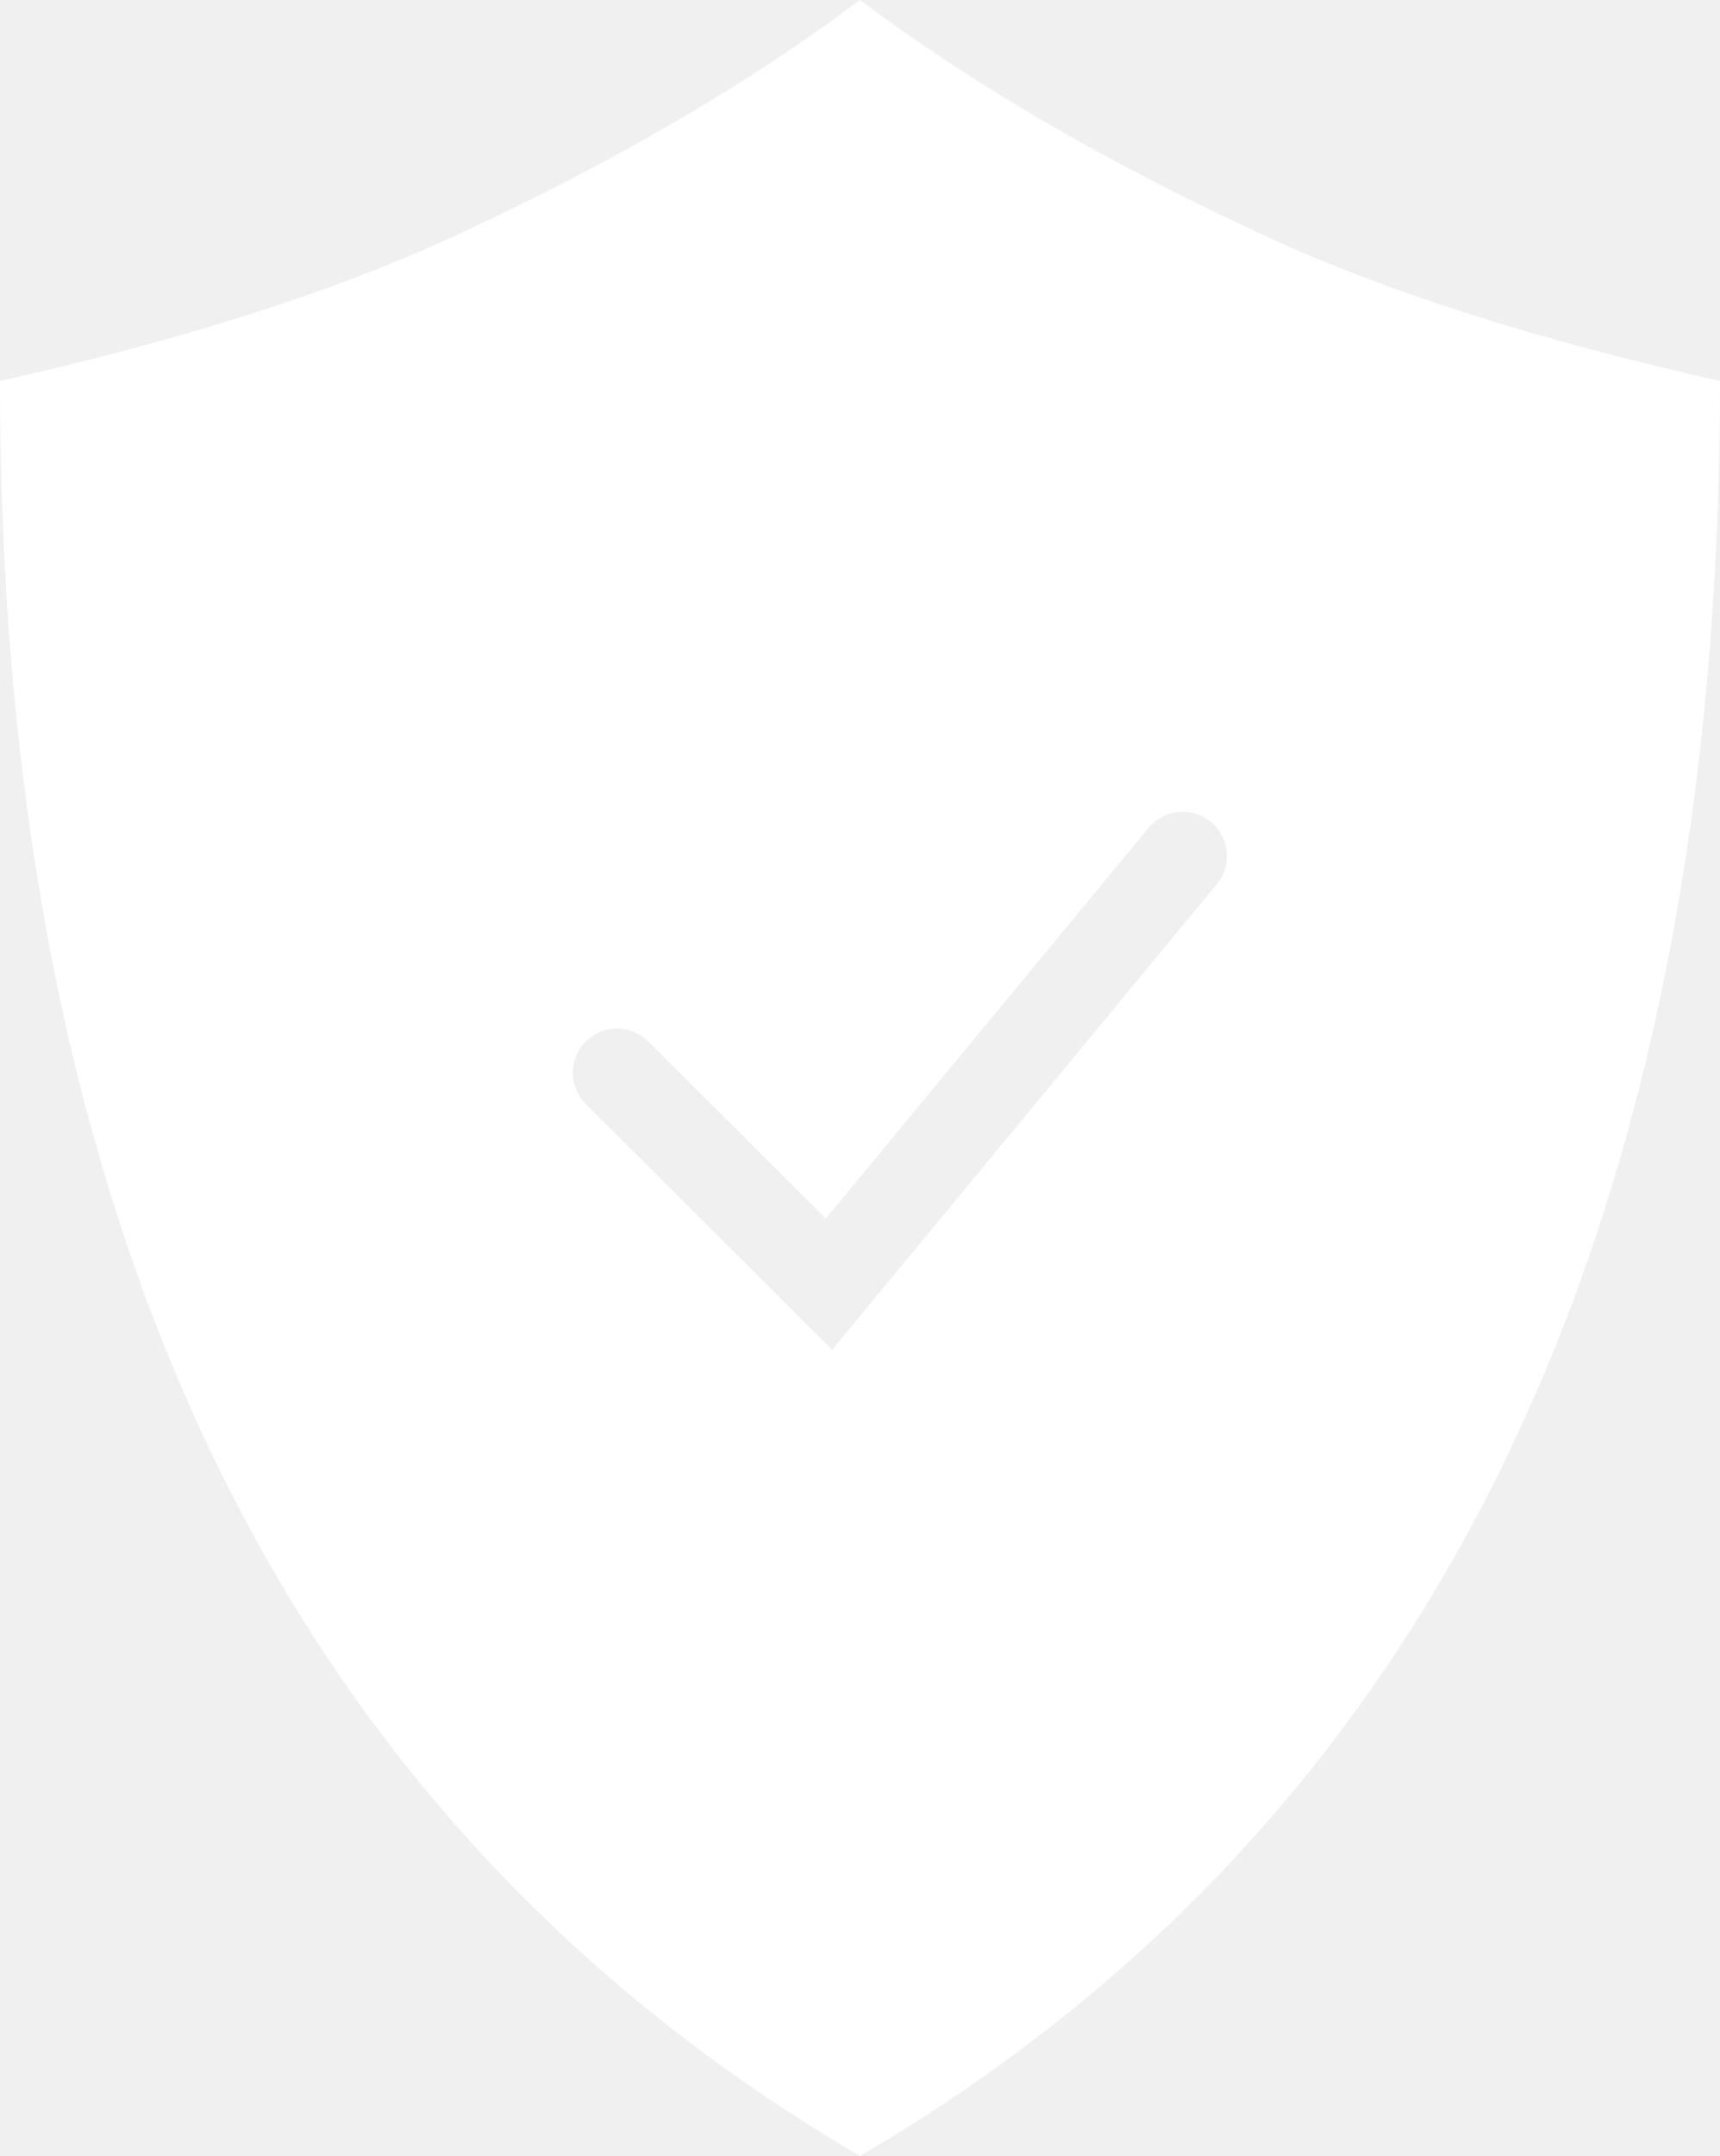
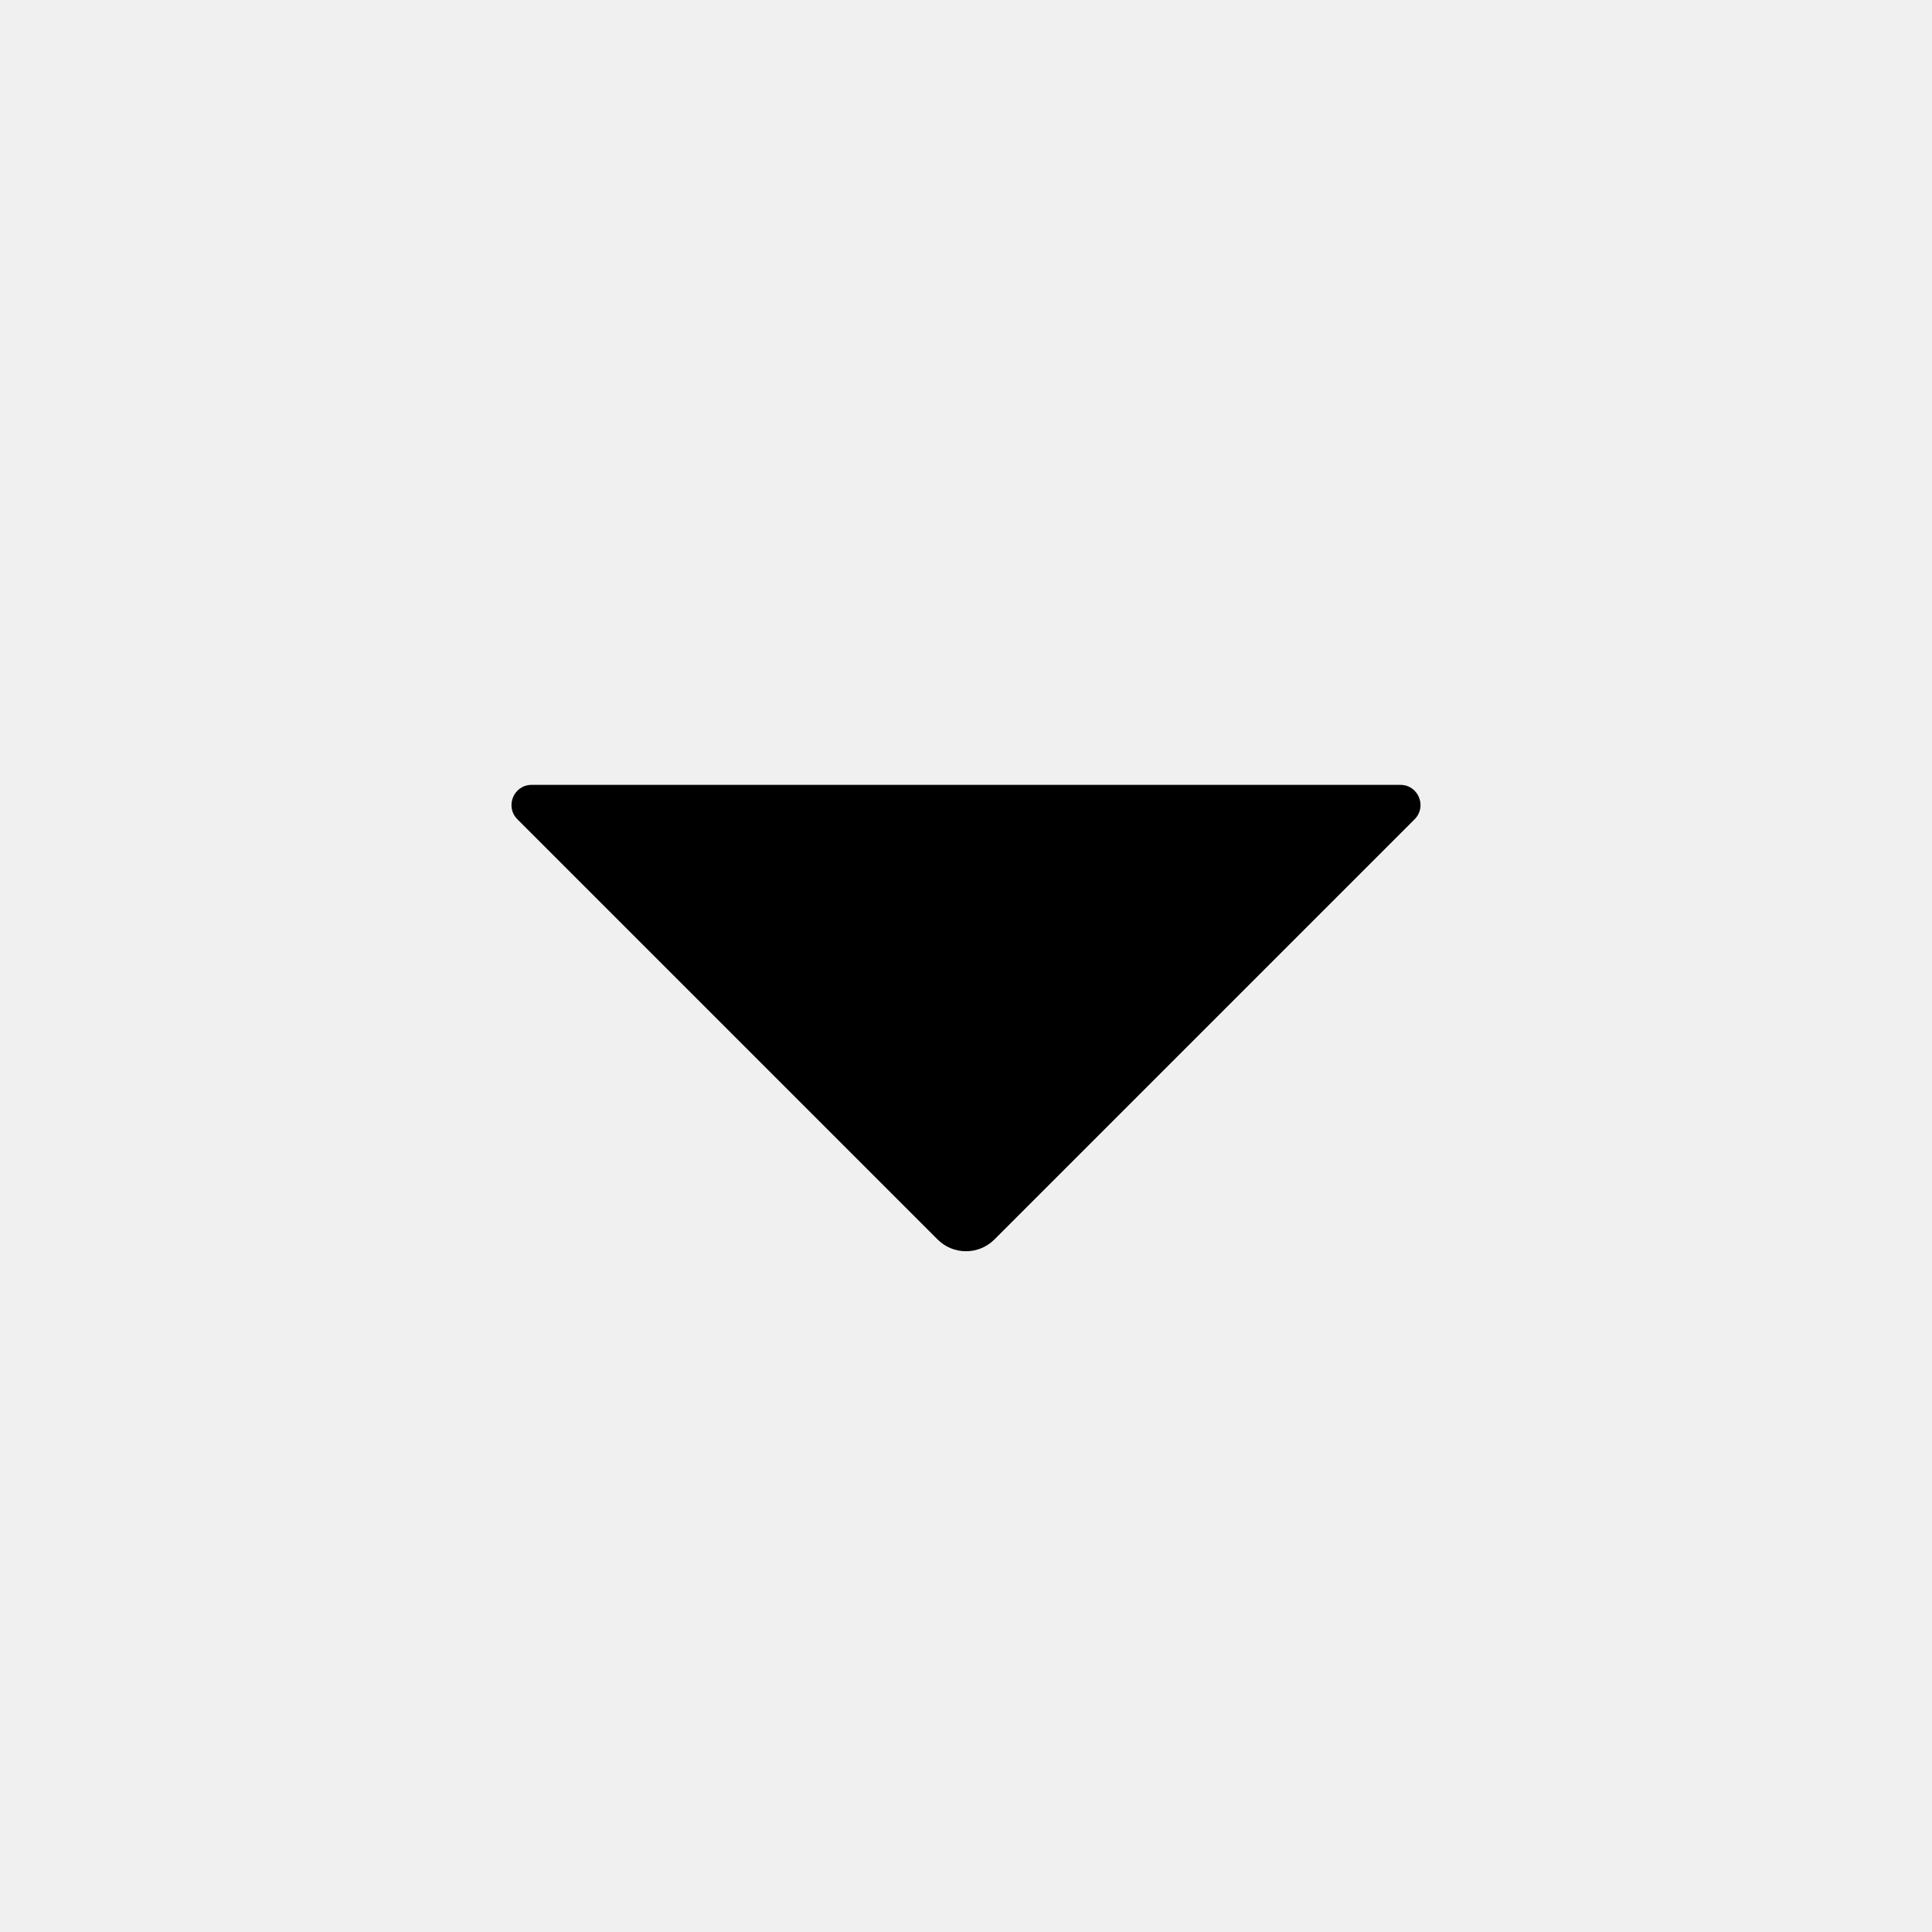
- <svg xmlns="http://www.w3.org/2000/svg">
-   <path class="ot-floating-button__svg-fill" d="M14.588 0l.445.328c1.807 1.303 3.961 2.533 6.461 3.688 2.015.93 4.576 1.746 7.682 2.446 0 14.178-4.73 24.133-14.19 29.864l-.398.236C4.863 30.87 0 20.837 0 6.462c3.107-.7 5.668-1.516 7.682-2.446 2.709-1.251 5.01-2.59 6.906-4.016zm5.87 13.88a.75.75 0 00-.974.159l-5.475 6.625-3.005-2.997-.077-.067a.75.75 0 00-.983 1.13l4.172 4.16 6.525-7.895.06-.083a.75.75 0 00-.16-.973z" fill="#FFF" fill-rule="evenodd" />
+ <svg xmlns="http://www.w3.org/2000/svg" fill="none" role="img" viewBox="0 0 16 16" width="16" height="16" data-icon="CaretDownSmall" aria-hidden="true">
+   <path fill-rule="evenodd" clip-rule="evenodd" d="M11.598 6.5C11.746 6.5 11.82 6.68 11.715 6.785L8.236 10.264C8.106 10.395 7.894 10.395 7.764 10.264L4.285 6.785C4.18 6.68 4.254 6.5 4.402 6.5H11.598Z" fill="currentColor" />
</svg>
